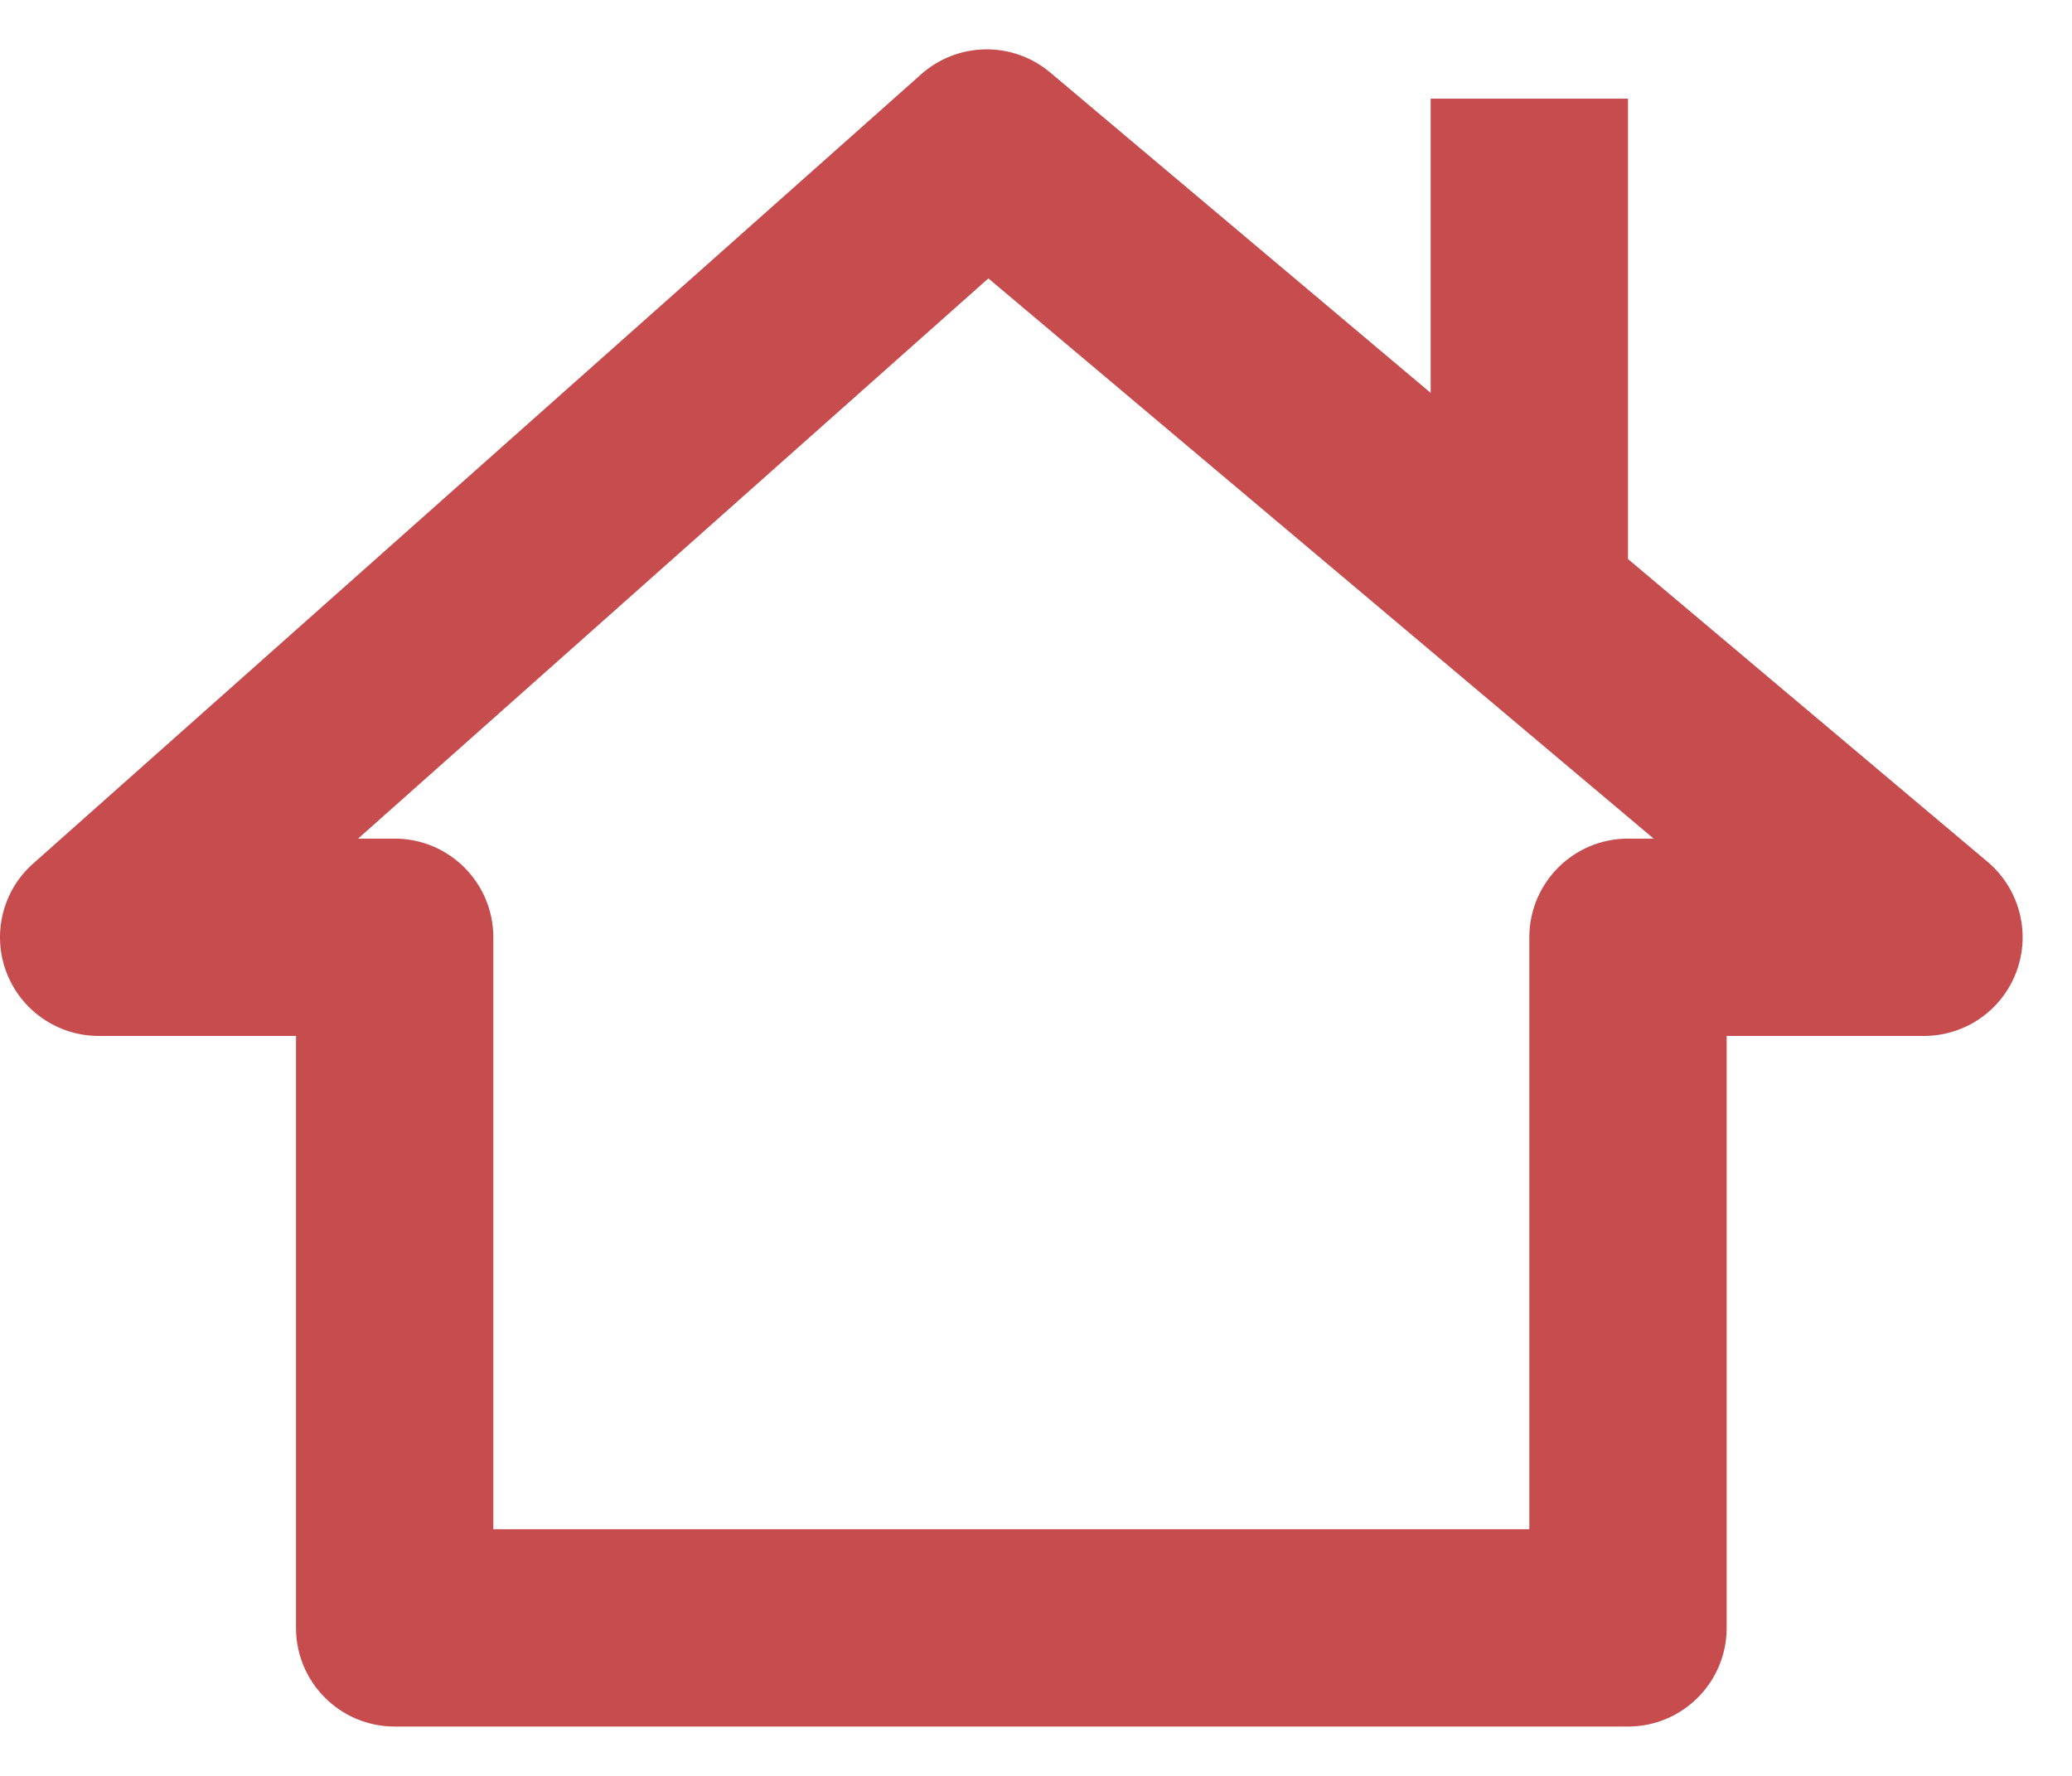
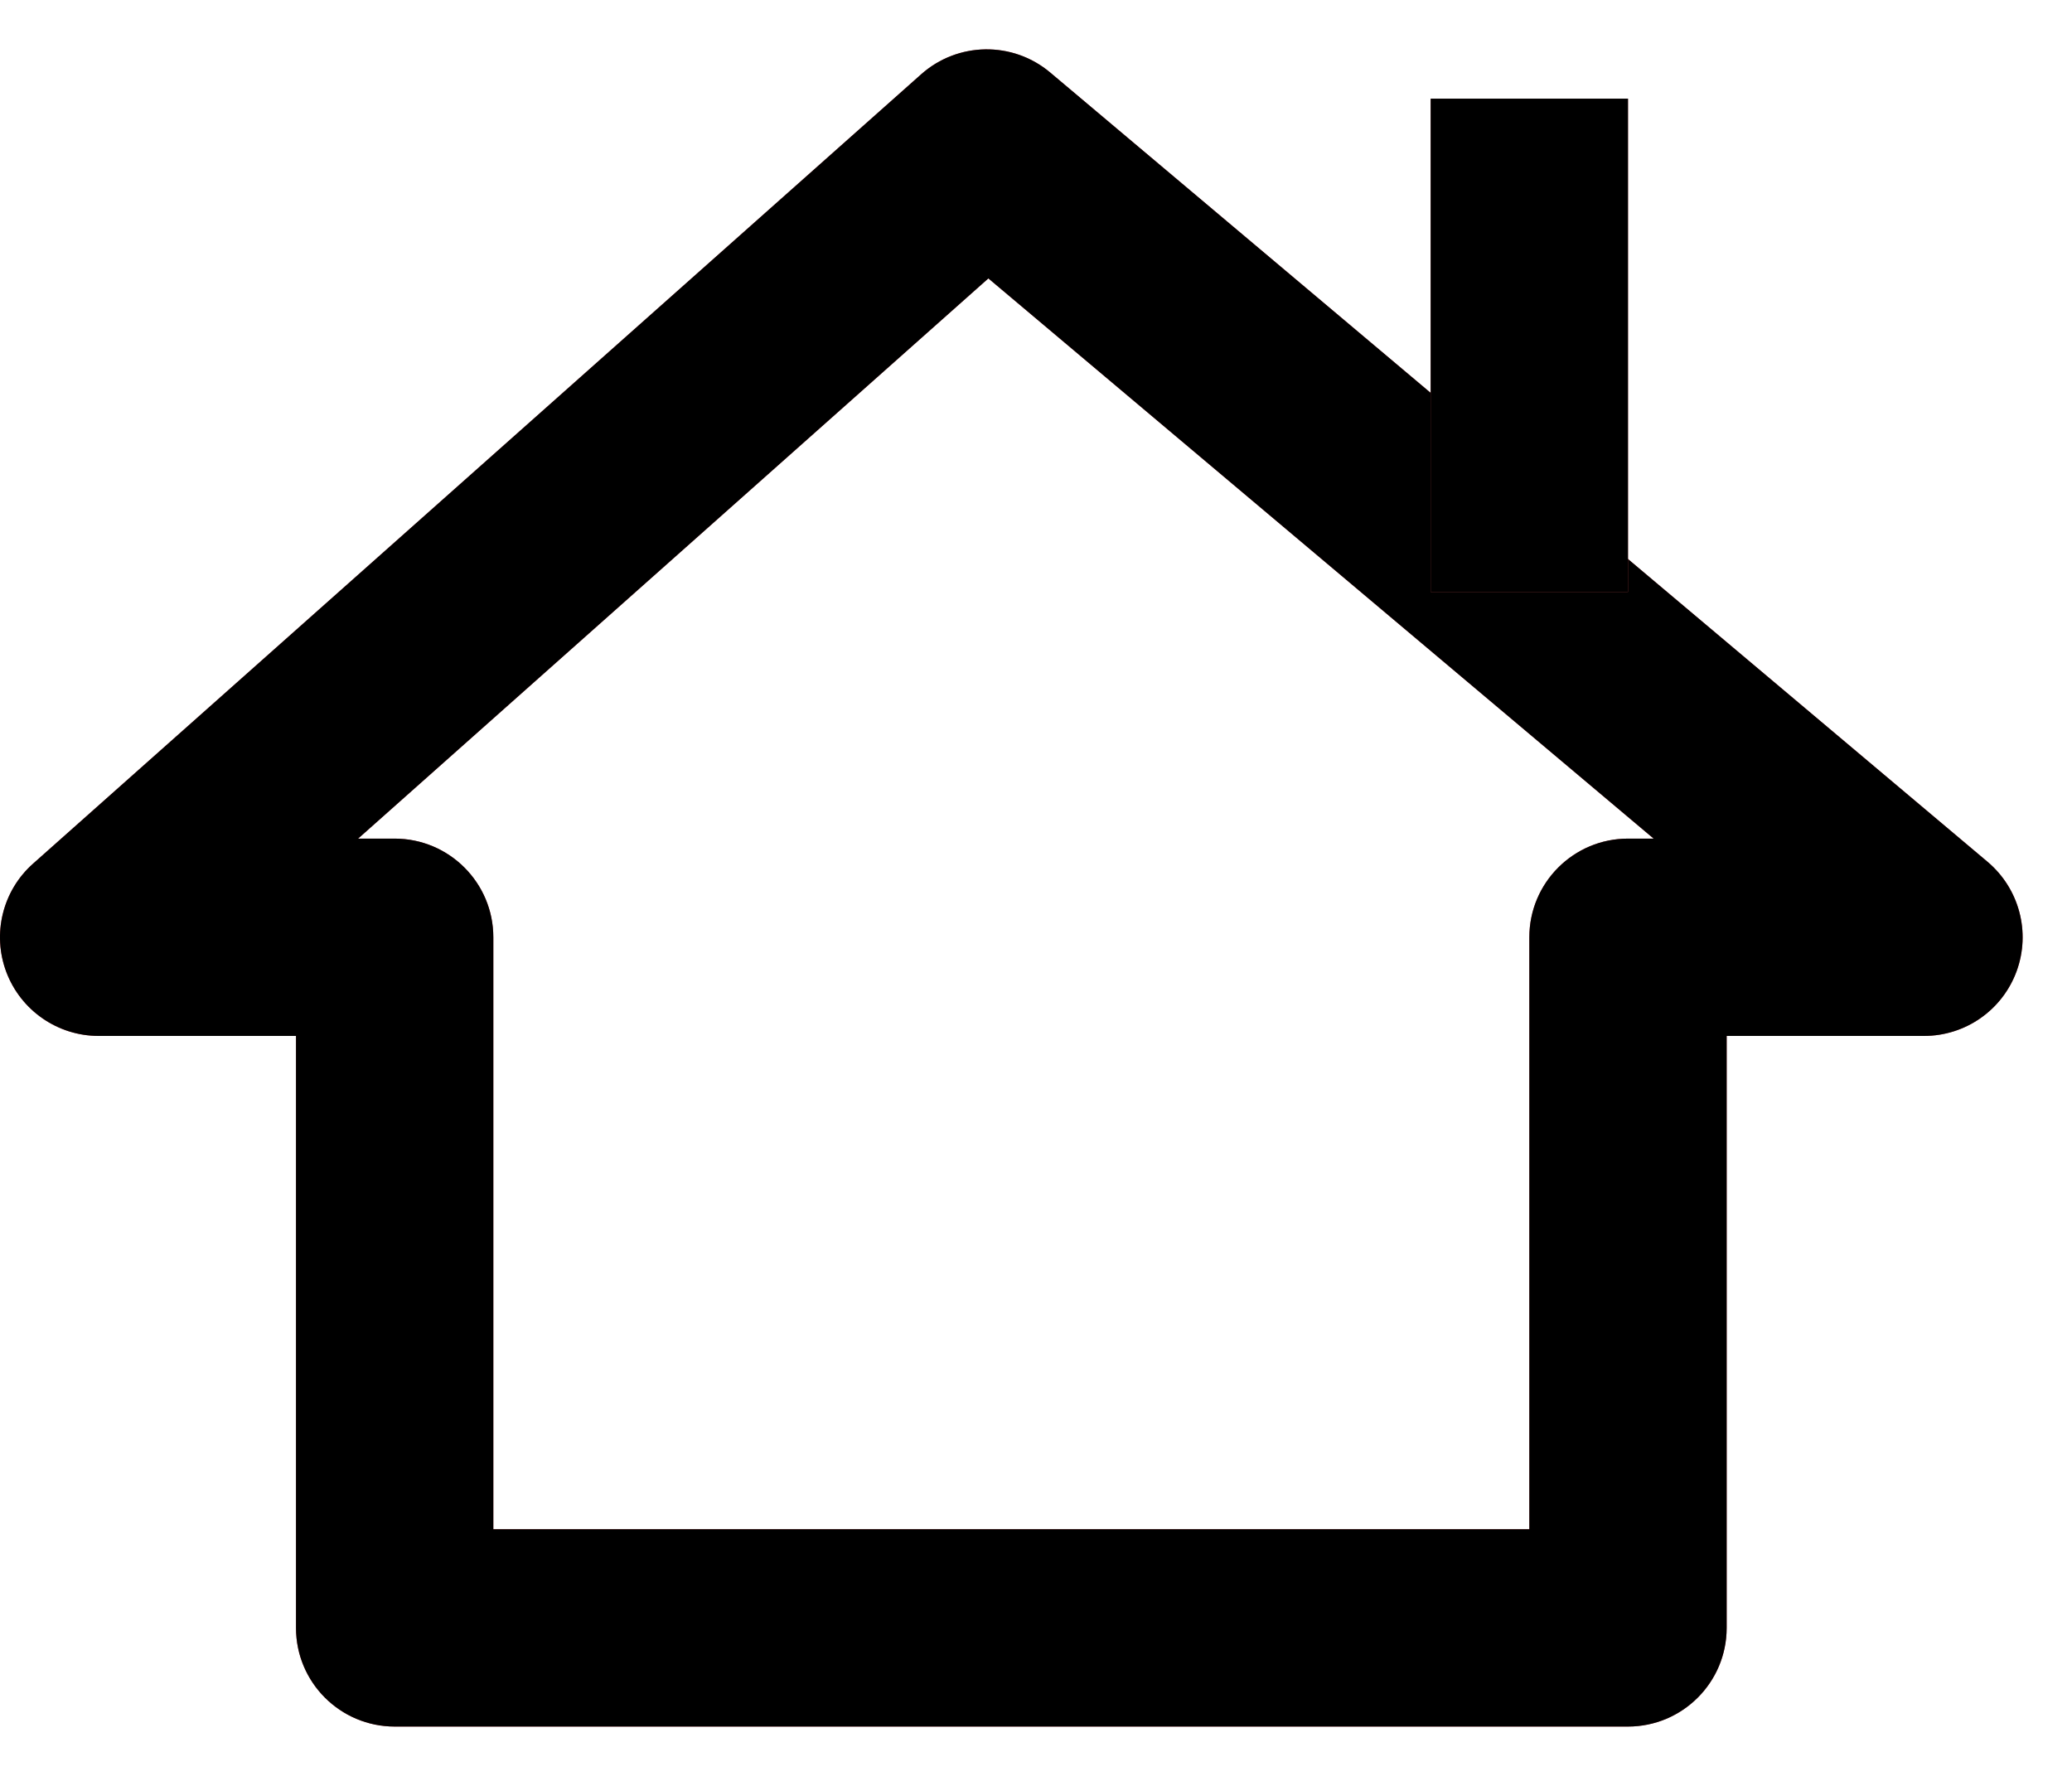
<svg xmlns="http://www.w3.org/2000/svg" width="21" height="18" viewBox="0 0 21 18" fill="none">
  <path d="M4 16.5H3C3 17.052 3.448 17.5 4 17.5V16.5ZM16.5 16.5V17.5C17.052 17.5 17.5 17.052 17.5 16.5H16.5ZM16.5 9.5V8.5C15.948 8.5 15.5 8.948 15.5 9.5H16.5ZM19.5 9.5V10.5C19.92 10.5 20.295 10.238 20.439 9.843C20.583 9.448 20.465 9.006 20.144 8.735L19.5 9.5ZM10 1.5L10.644 0.735C10.264 0.415 9.707 0.423 9.336 0.753L10 1.5ZM1 9.5L0.336 8.753C0.025 9.028 -0.082 9.467 0.065 9.855C0.213 10.243 0.585 10.5 1 10.5L1 9.5ZM4 9.5H5C5 8.948 4.552 8.5 4 8.5V9.5ZM4 17.5H16.5V15.5H4V17.5ZM17.5 16.5V9.5H15.5V16.5H17.5ZM16.5 10.5H19.5V8.5H16.5V10.5ZM20.144 8.735L10.644 0.735L9.356 2.265L18.856 10.265L20.144 8.735ZM9.336 0.753L0.336 8.753L1.664 10.247L10.664 2.247L9.336 0.753ZM1 10.5H4V8.5H1V10.5ZM3 9.5V16.5H5V9.5H3Z" fill="#C74C4D" />
+   <path d="M4 16.5H3C3 17.052 3.448 17.5 4 17.5V16.5ZM16.5 16.5V17.5C17.052 17.5 17.5 17.052 17.5 16.5H16.5ZM16.5 9.5V8.5C15.948 8.5 15.5 8.948 15.5 9.5H16.5ZM19.5 9.5V10.5C19.92 10.5 20.295 10.238 20.439 9.843C20.583 9.448 20.465 9.006 20.144 8.735L19.5 9.5ZM10 1.5L10.644 0.735C10.264 0.415 9.707 0.423 9.336 0.753L10 1.5ZM1 9.5L0.336 8.753C0.025 9.028 -0.082 9.467 0.065 9.855C0.213 10.243 0.585 10.5 1 10.5L1 9.5ZM4 9.5H5C5 8.948 4.552 8.5 4 8.5V9.5ZM4 17.5H16.5V15.5H4V17.5ZM17.5 16.5V9.5H15.5V16.5H17.5ZM16.5 10.5H19.5V8.5H16.5V10.5ZM20.144 8.735L10.644 0.735L9.356 2.265L18.856 10.265L20.144 8.735ZM9.336 0.753L0.336 8.753L1.664 10.247L10.664 2.247L9.336 0.753ZM1 10.5H4V8.5H1V10.5ZM3 9.5V16.5H5V9.5H3Z" fill="black" />
  <line x1="15.5" y1="1" x2="15.5" y2="6" stroke="#C74C4D" stroke-width="2" />
+   <line x1="15.5" y1="1" x2="15.5" y2="6" stroke="black" stroke-width="2" />
</svg>
